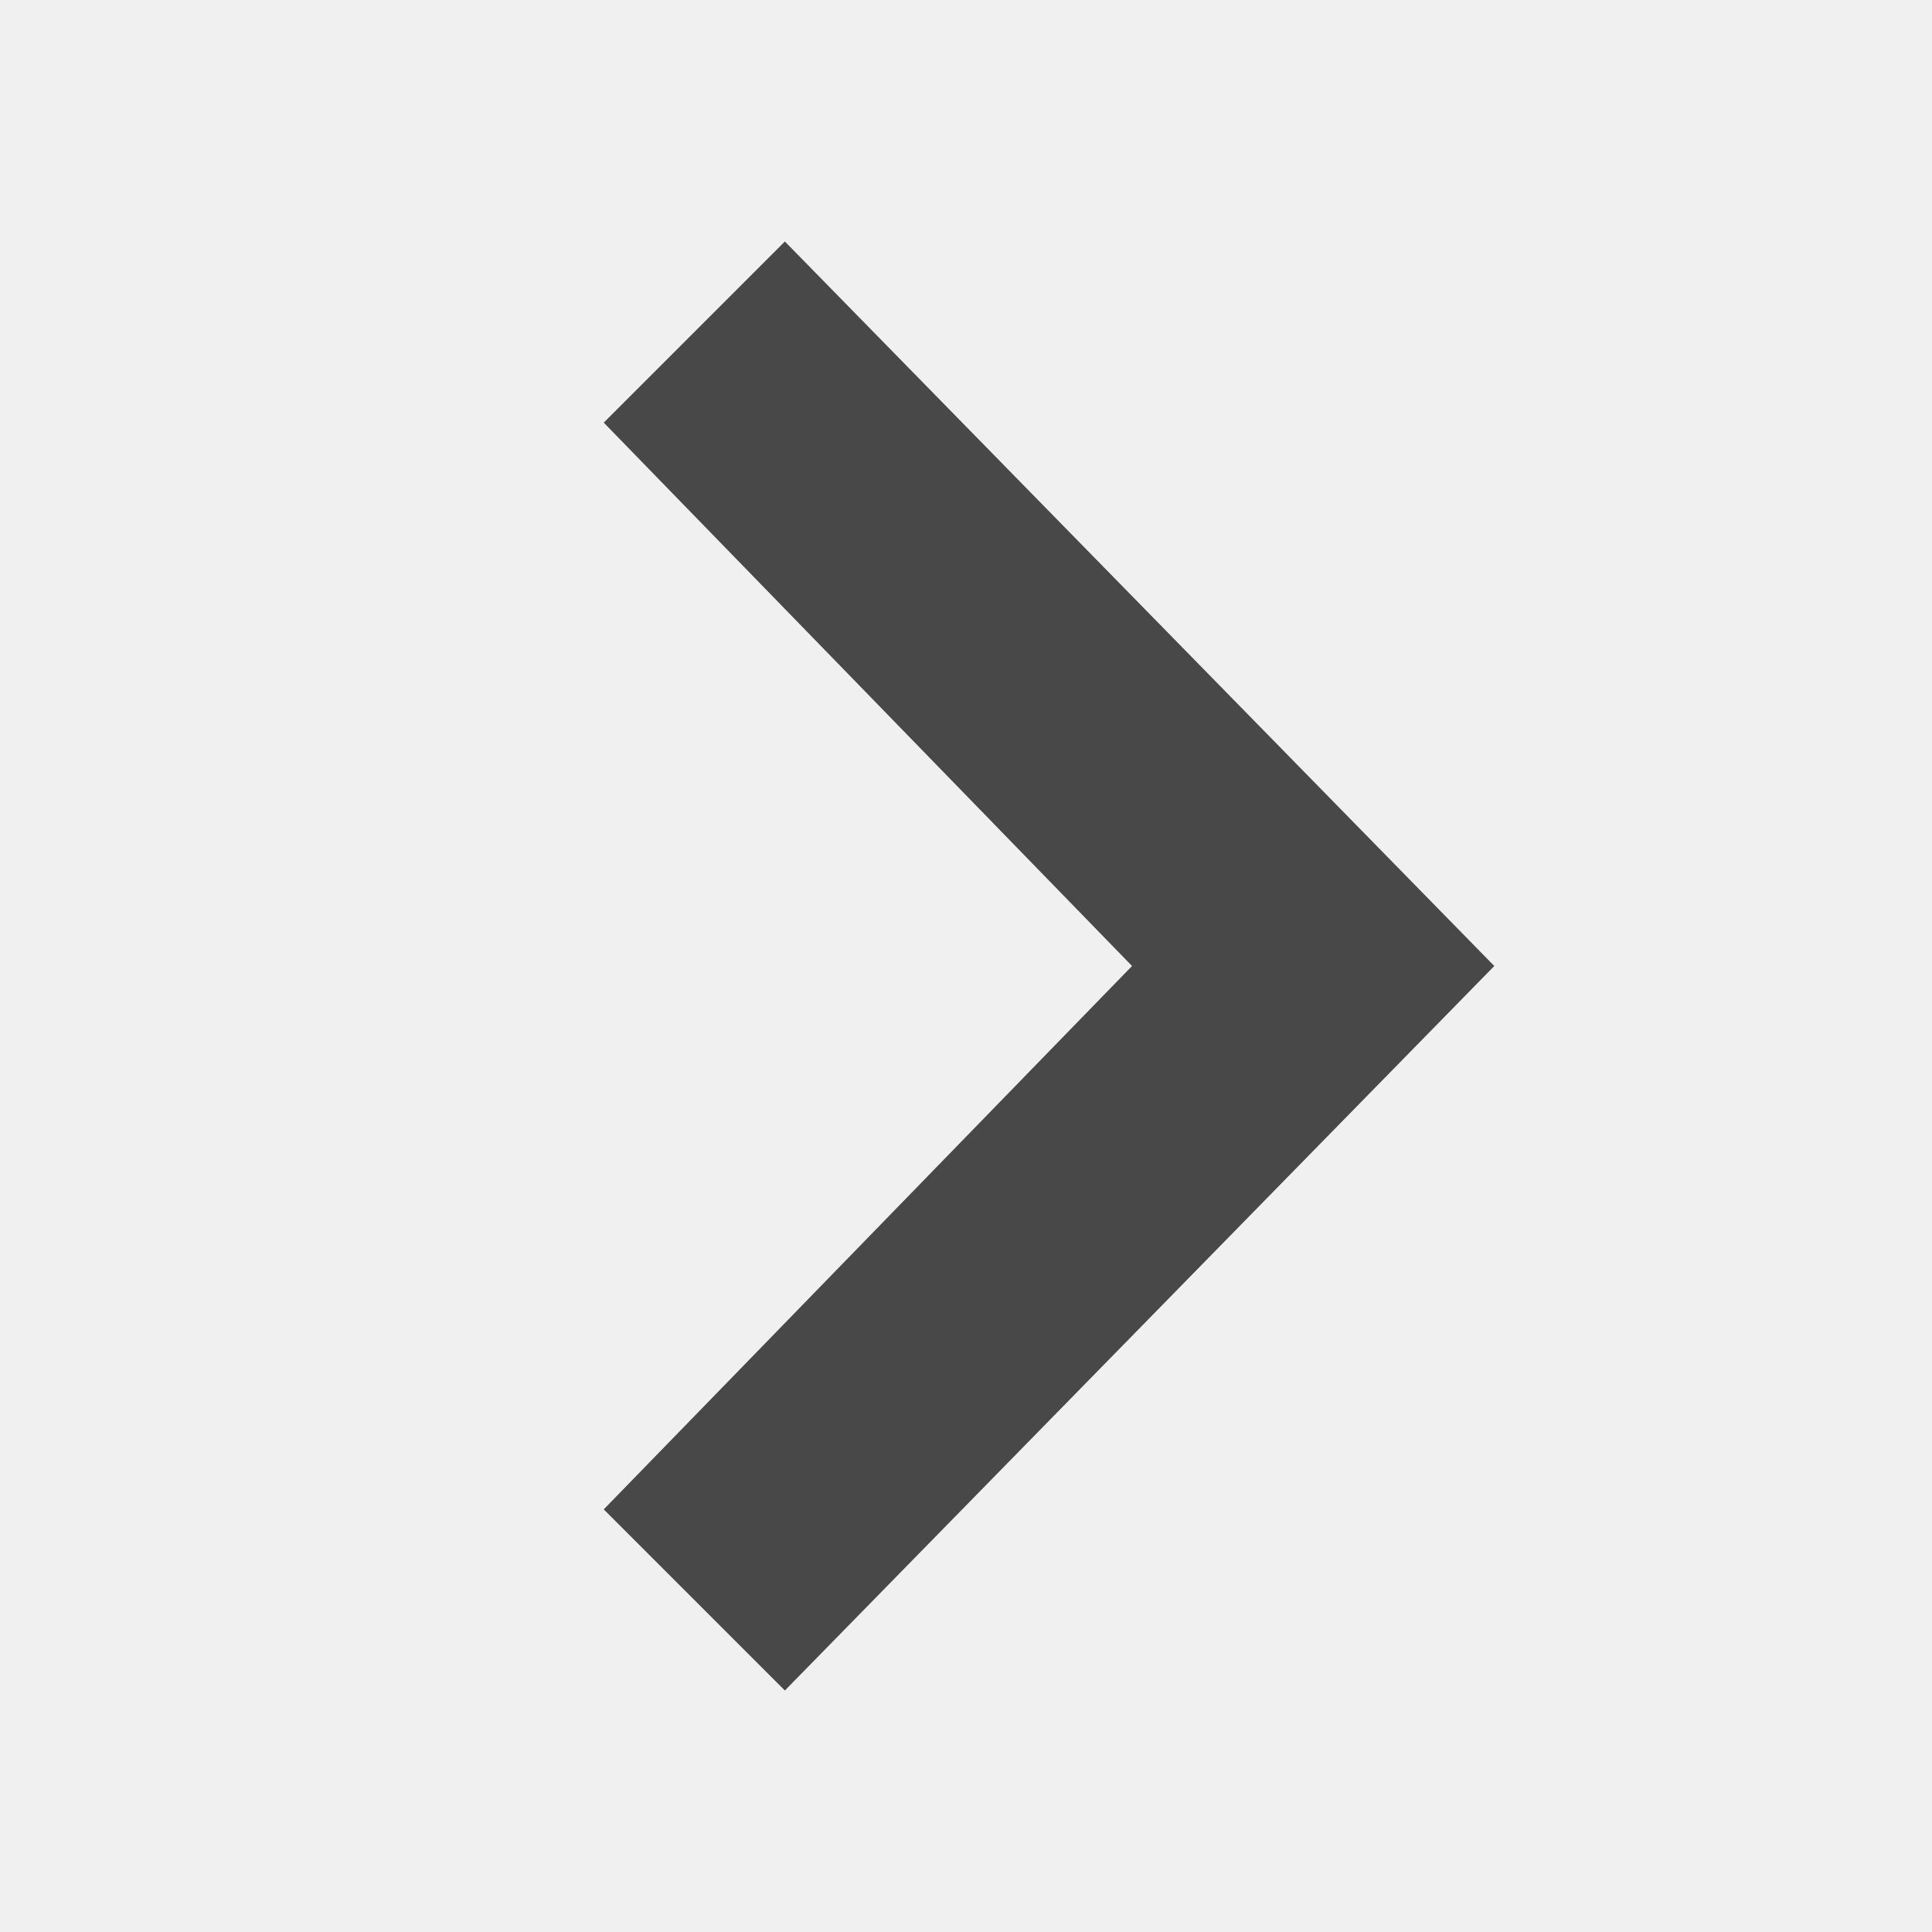
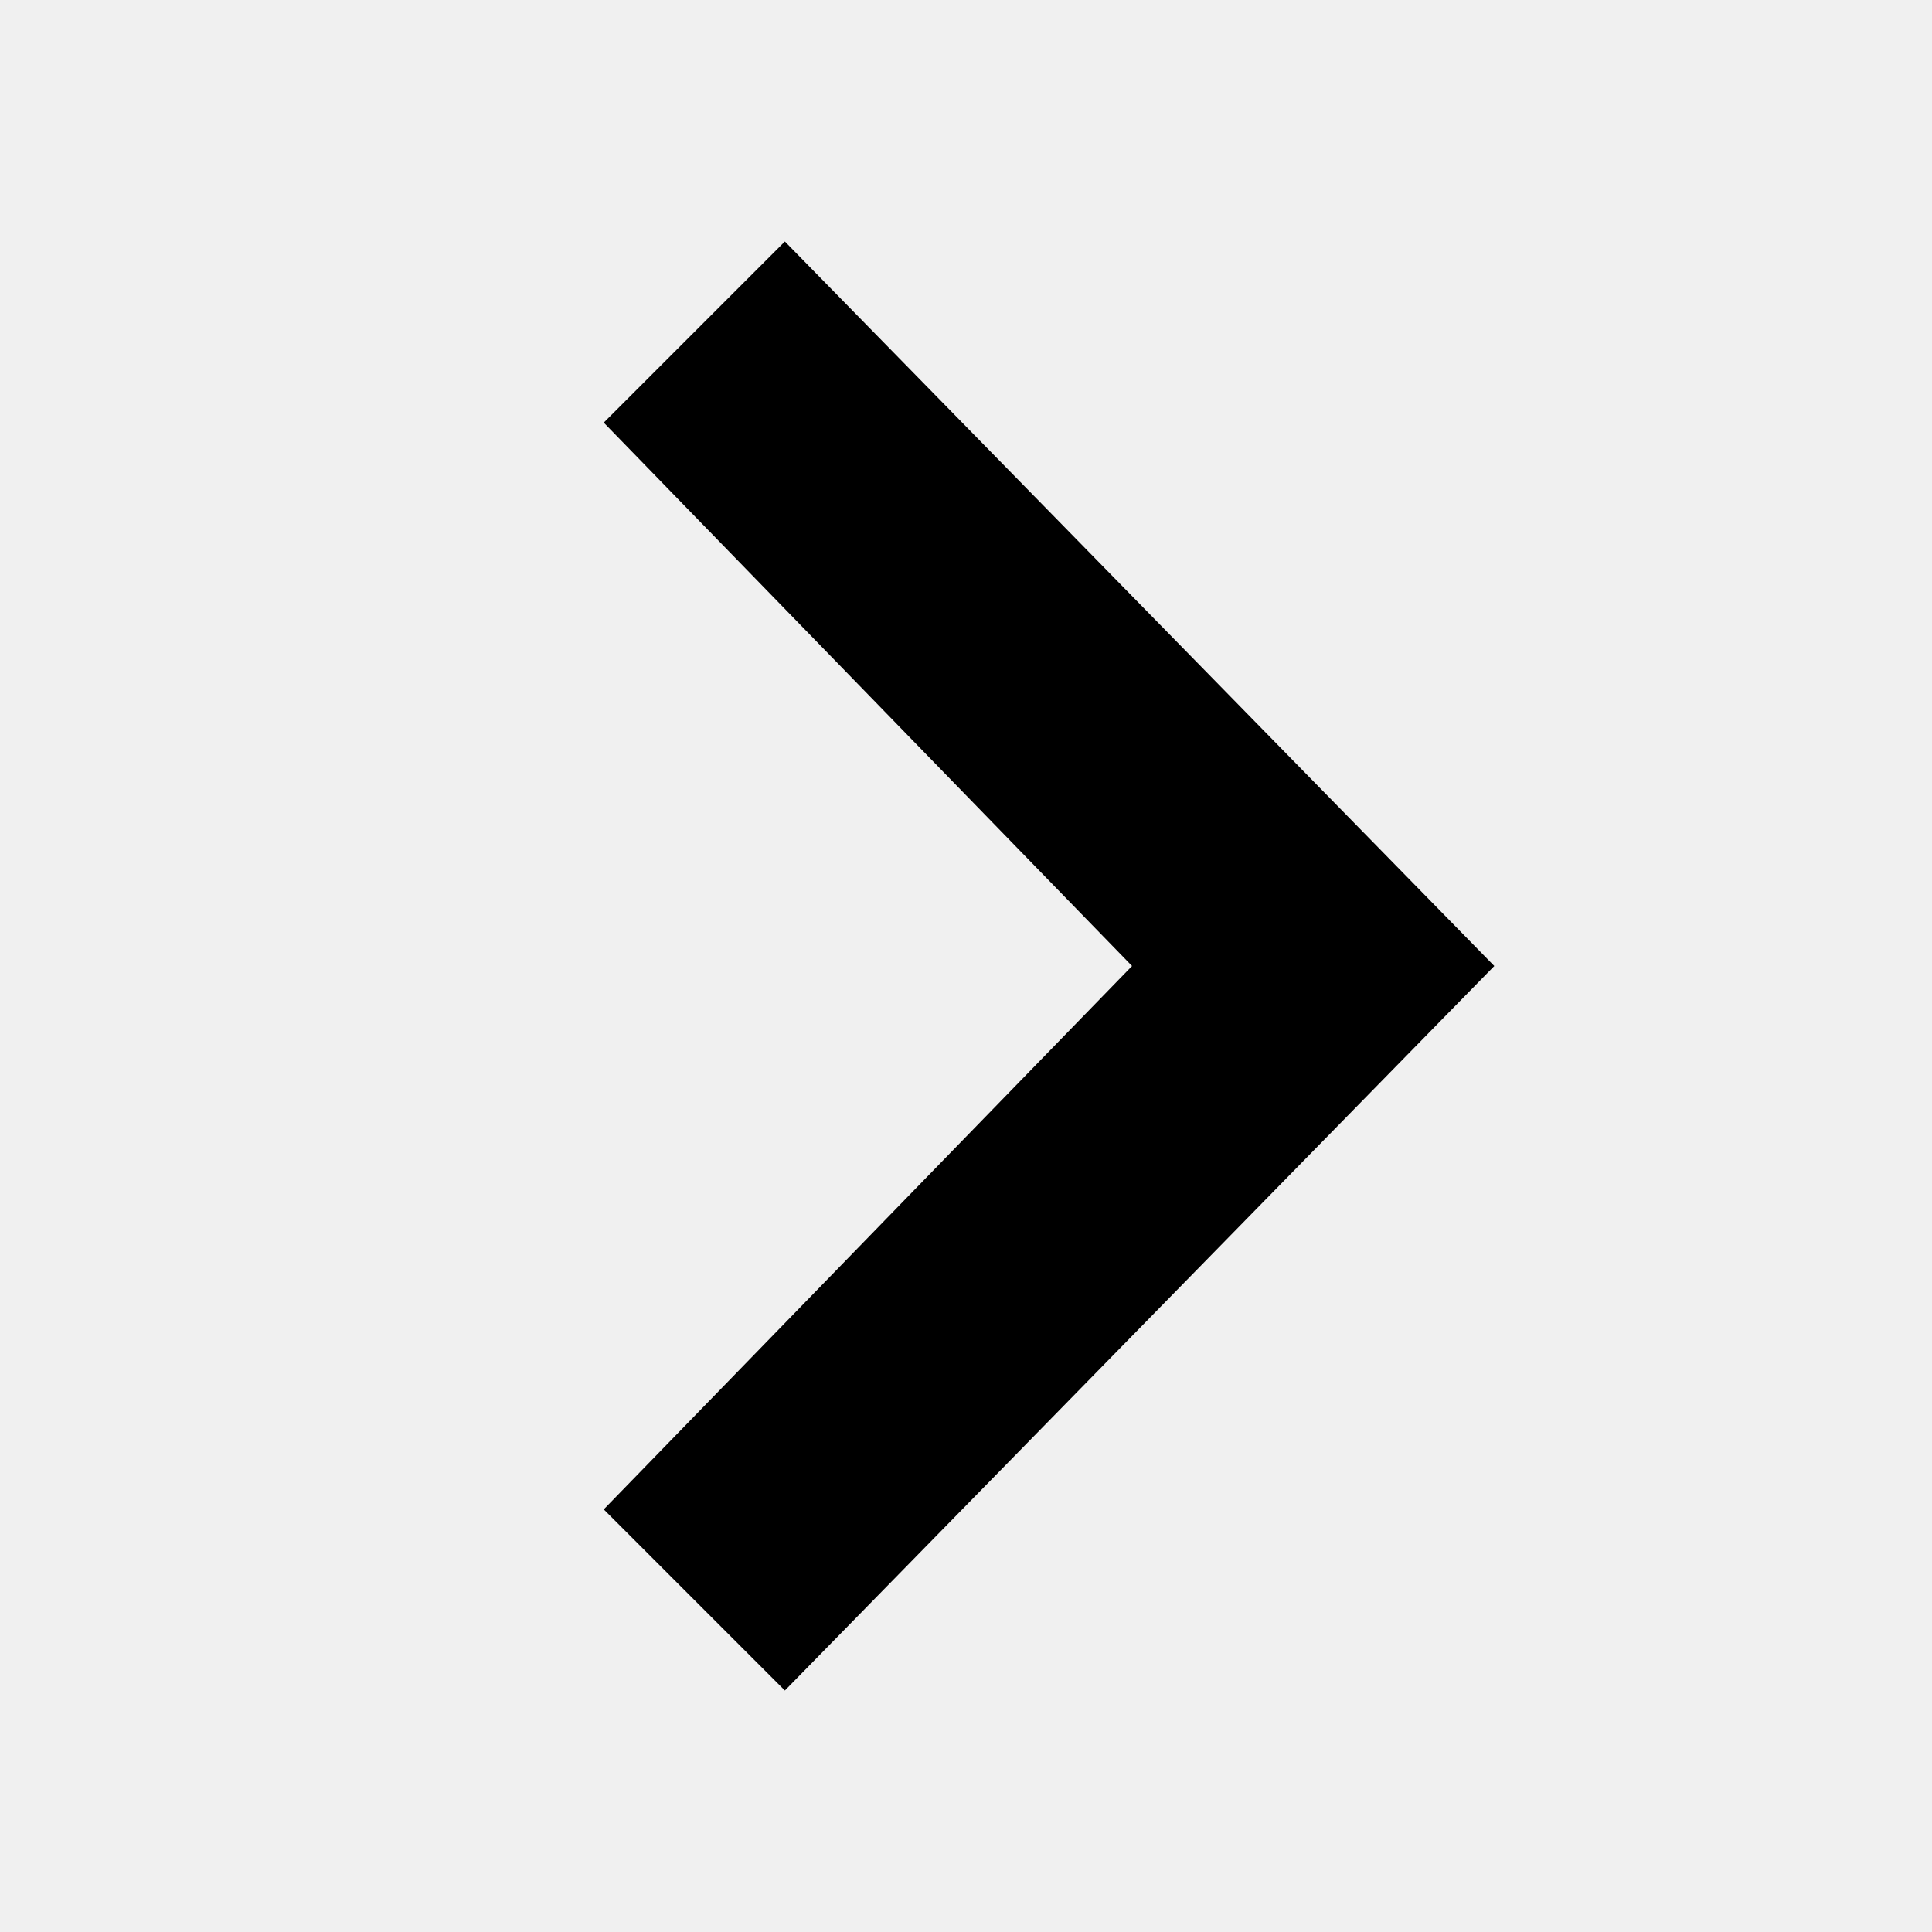
<svg xmlns="http://www.w3.org/2000/svg" width="16" height="16" viewBox="0 0 16 16">
  <style>

.fieldtext {
-   fill: -moz-fieldtext;
-   /* The fill-opacity needs to be sufficient for high-contrast settings, and
-      pathological Gtk themes where -moz-fieldtext provides low contrast by
-      default. */
-   fill-opacity: .7;
+   fill: GrayText;
}
- 

.highlighttext {
  fill: highlighttext;
-   fill-opacity: 1;
}

.black {
  fill: black;
  fill-opacity: .6;
}

.white {
  fill: white;
  fill-opacity: .7;
}

</style>
  <polygon class="fieldtext" points="5,3.5 6.5,2 12.375,8 6.5,14 5,12.5 9.375,8" />
</svg>
